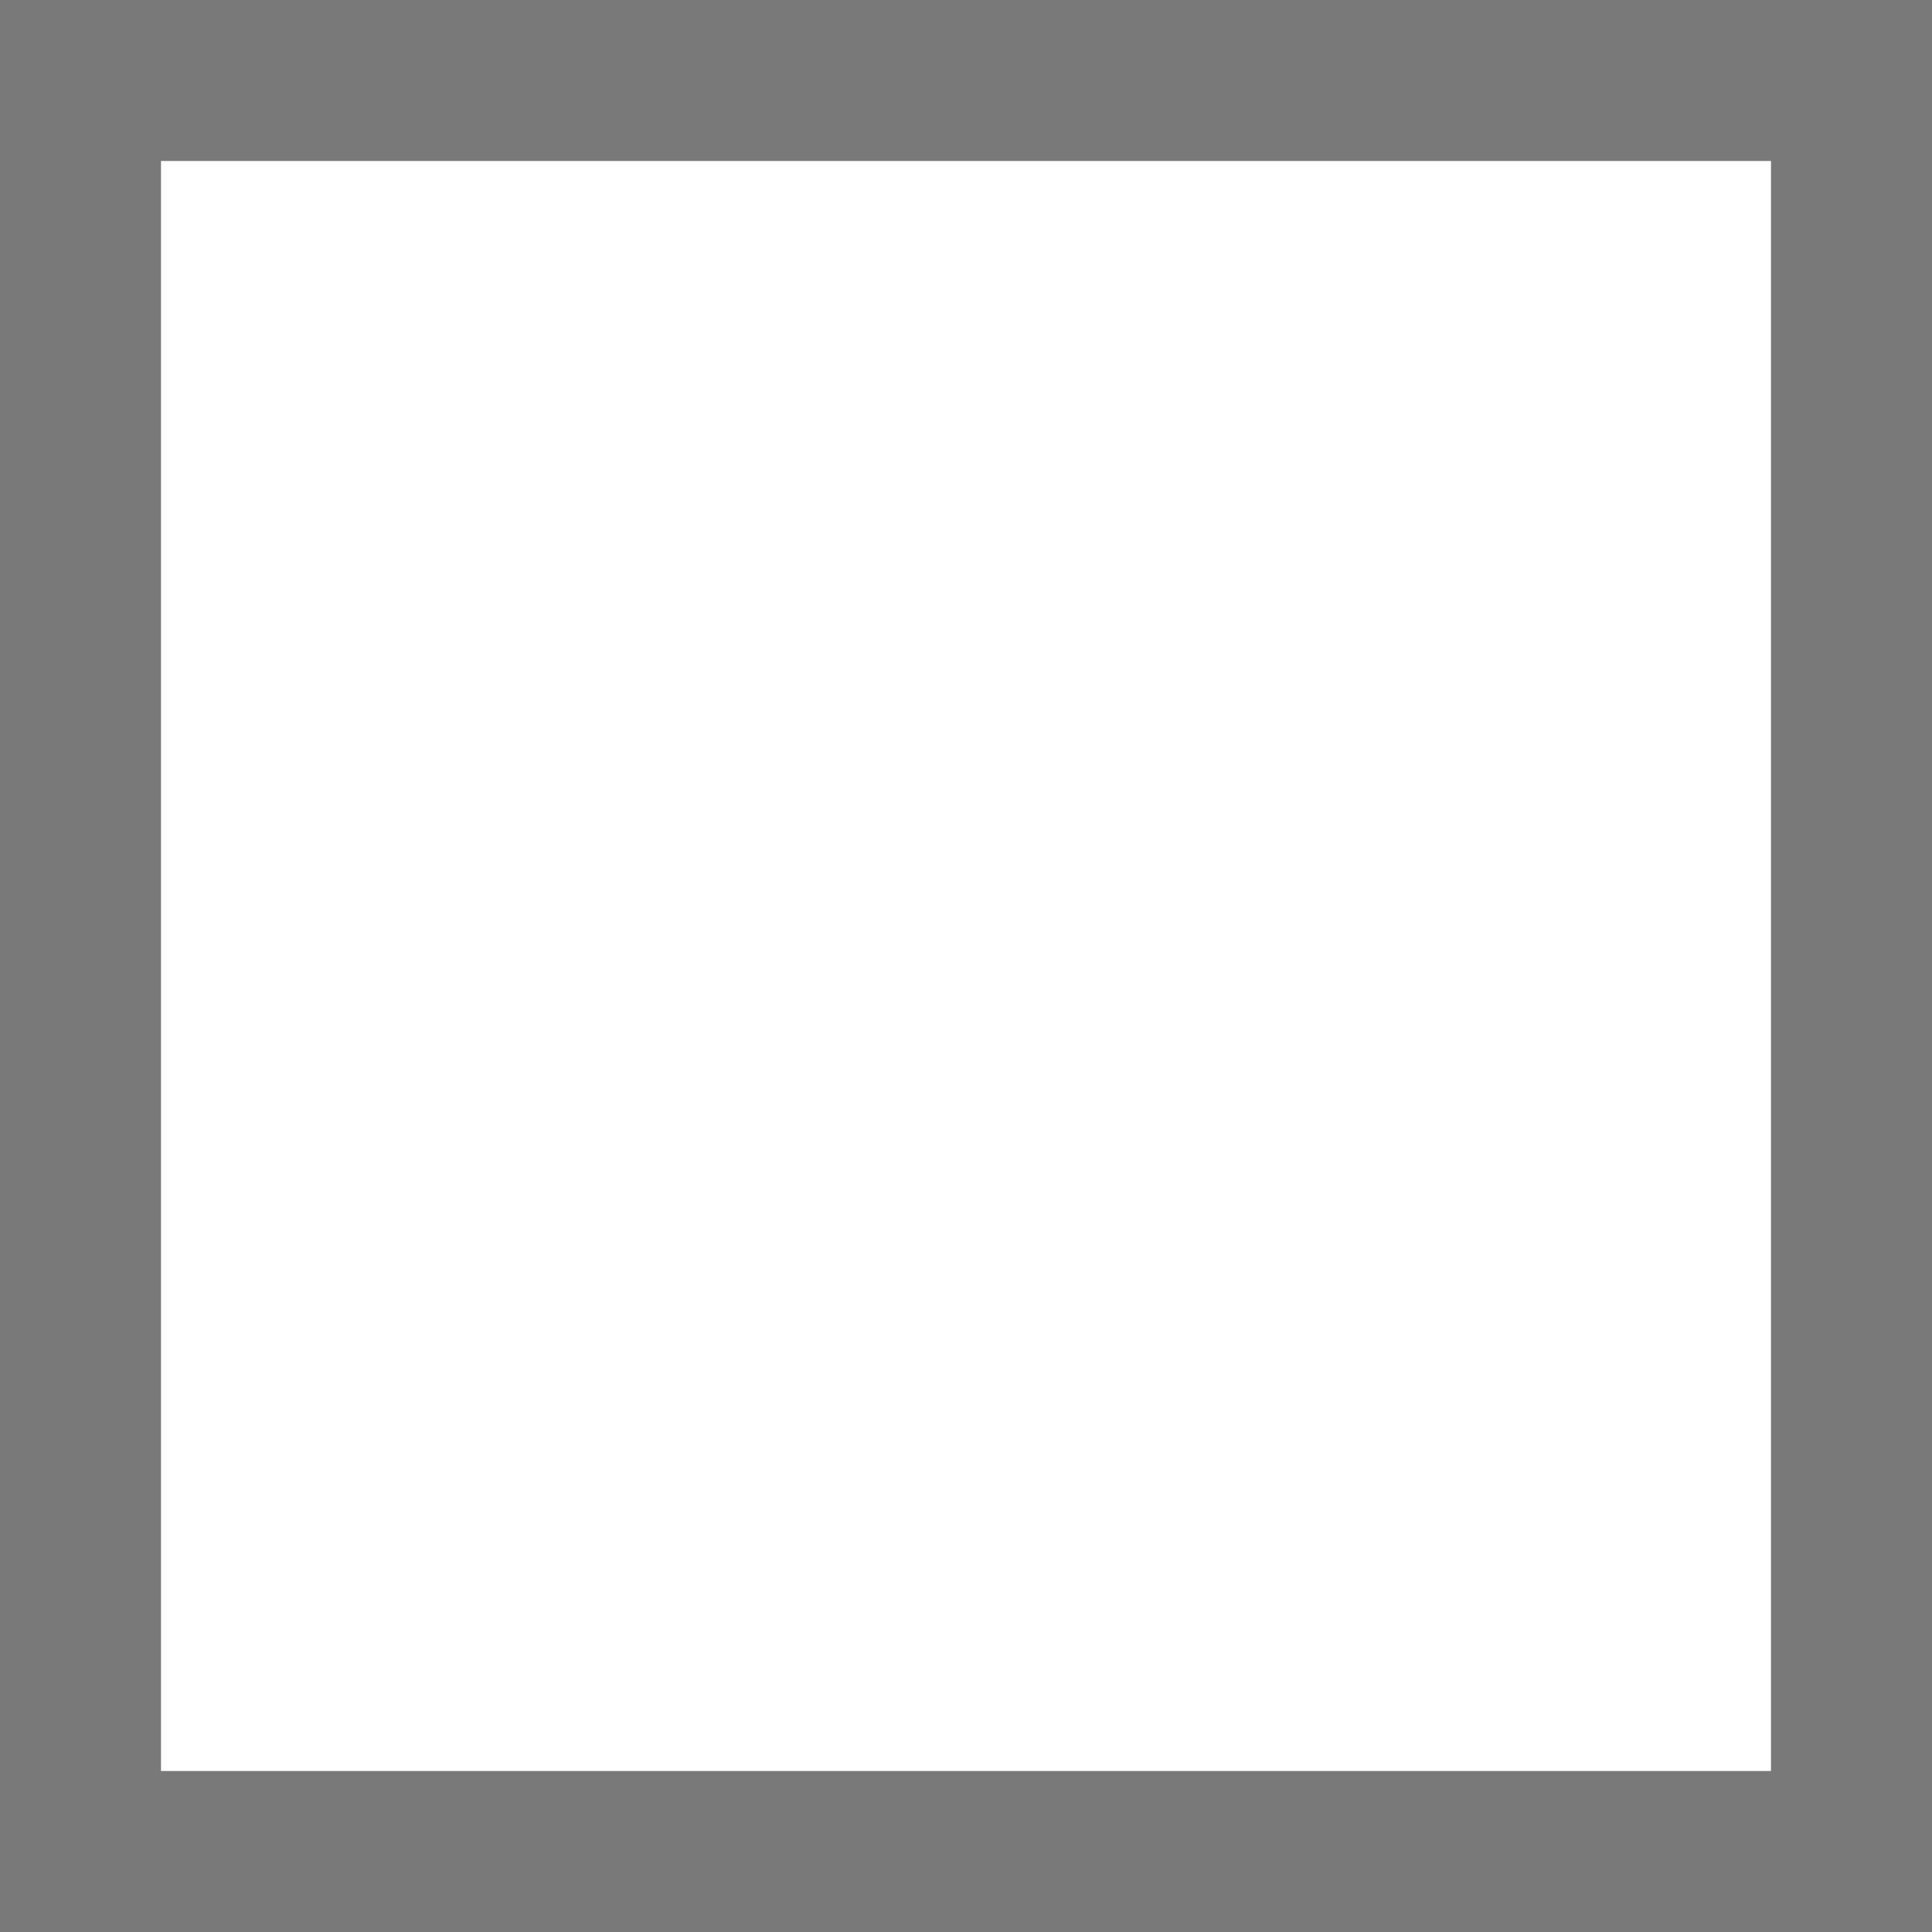
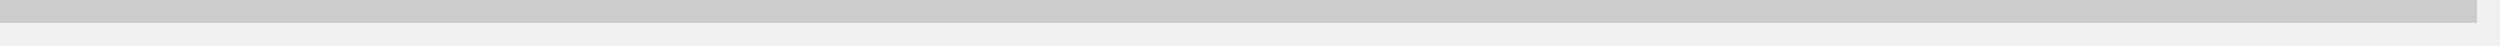
- <svg xmlns="http://www.w3.org/2000/svg" version="1.1" width="12px" height="12px" viewBox="17 281  12 12">
-   <path d="M 17.5 281.5  L 28.5 281.5  L 28.5 292.5  L 17.5 292.5  L 17.5 281.5  Z " fill-rule="nonzero" fill="#ffffff" stroke="none" />
-   <path d="M 17.5 281.5  L 28.5 281.5  L 28.5 292.5  L 17.5 292.5  L 17.5 281.5  Z " stroke-width="1" stroke="#797979" fill="none" />
+ <svg xmlns="http://www.w3.org/2000/svg" version="1.1" width="109px" height="2px">
+   <g transform="matrix(1 0 0 1 -17 -288 )">
+     <path d="M 17 288.5  L 125 288.5  " stroke-width="1" stroke="#cccccc" fill="none" />
+   </g>
</svg>
